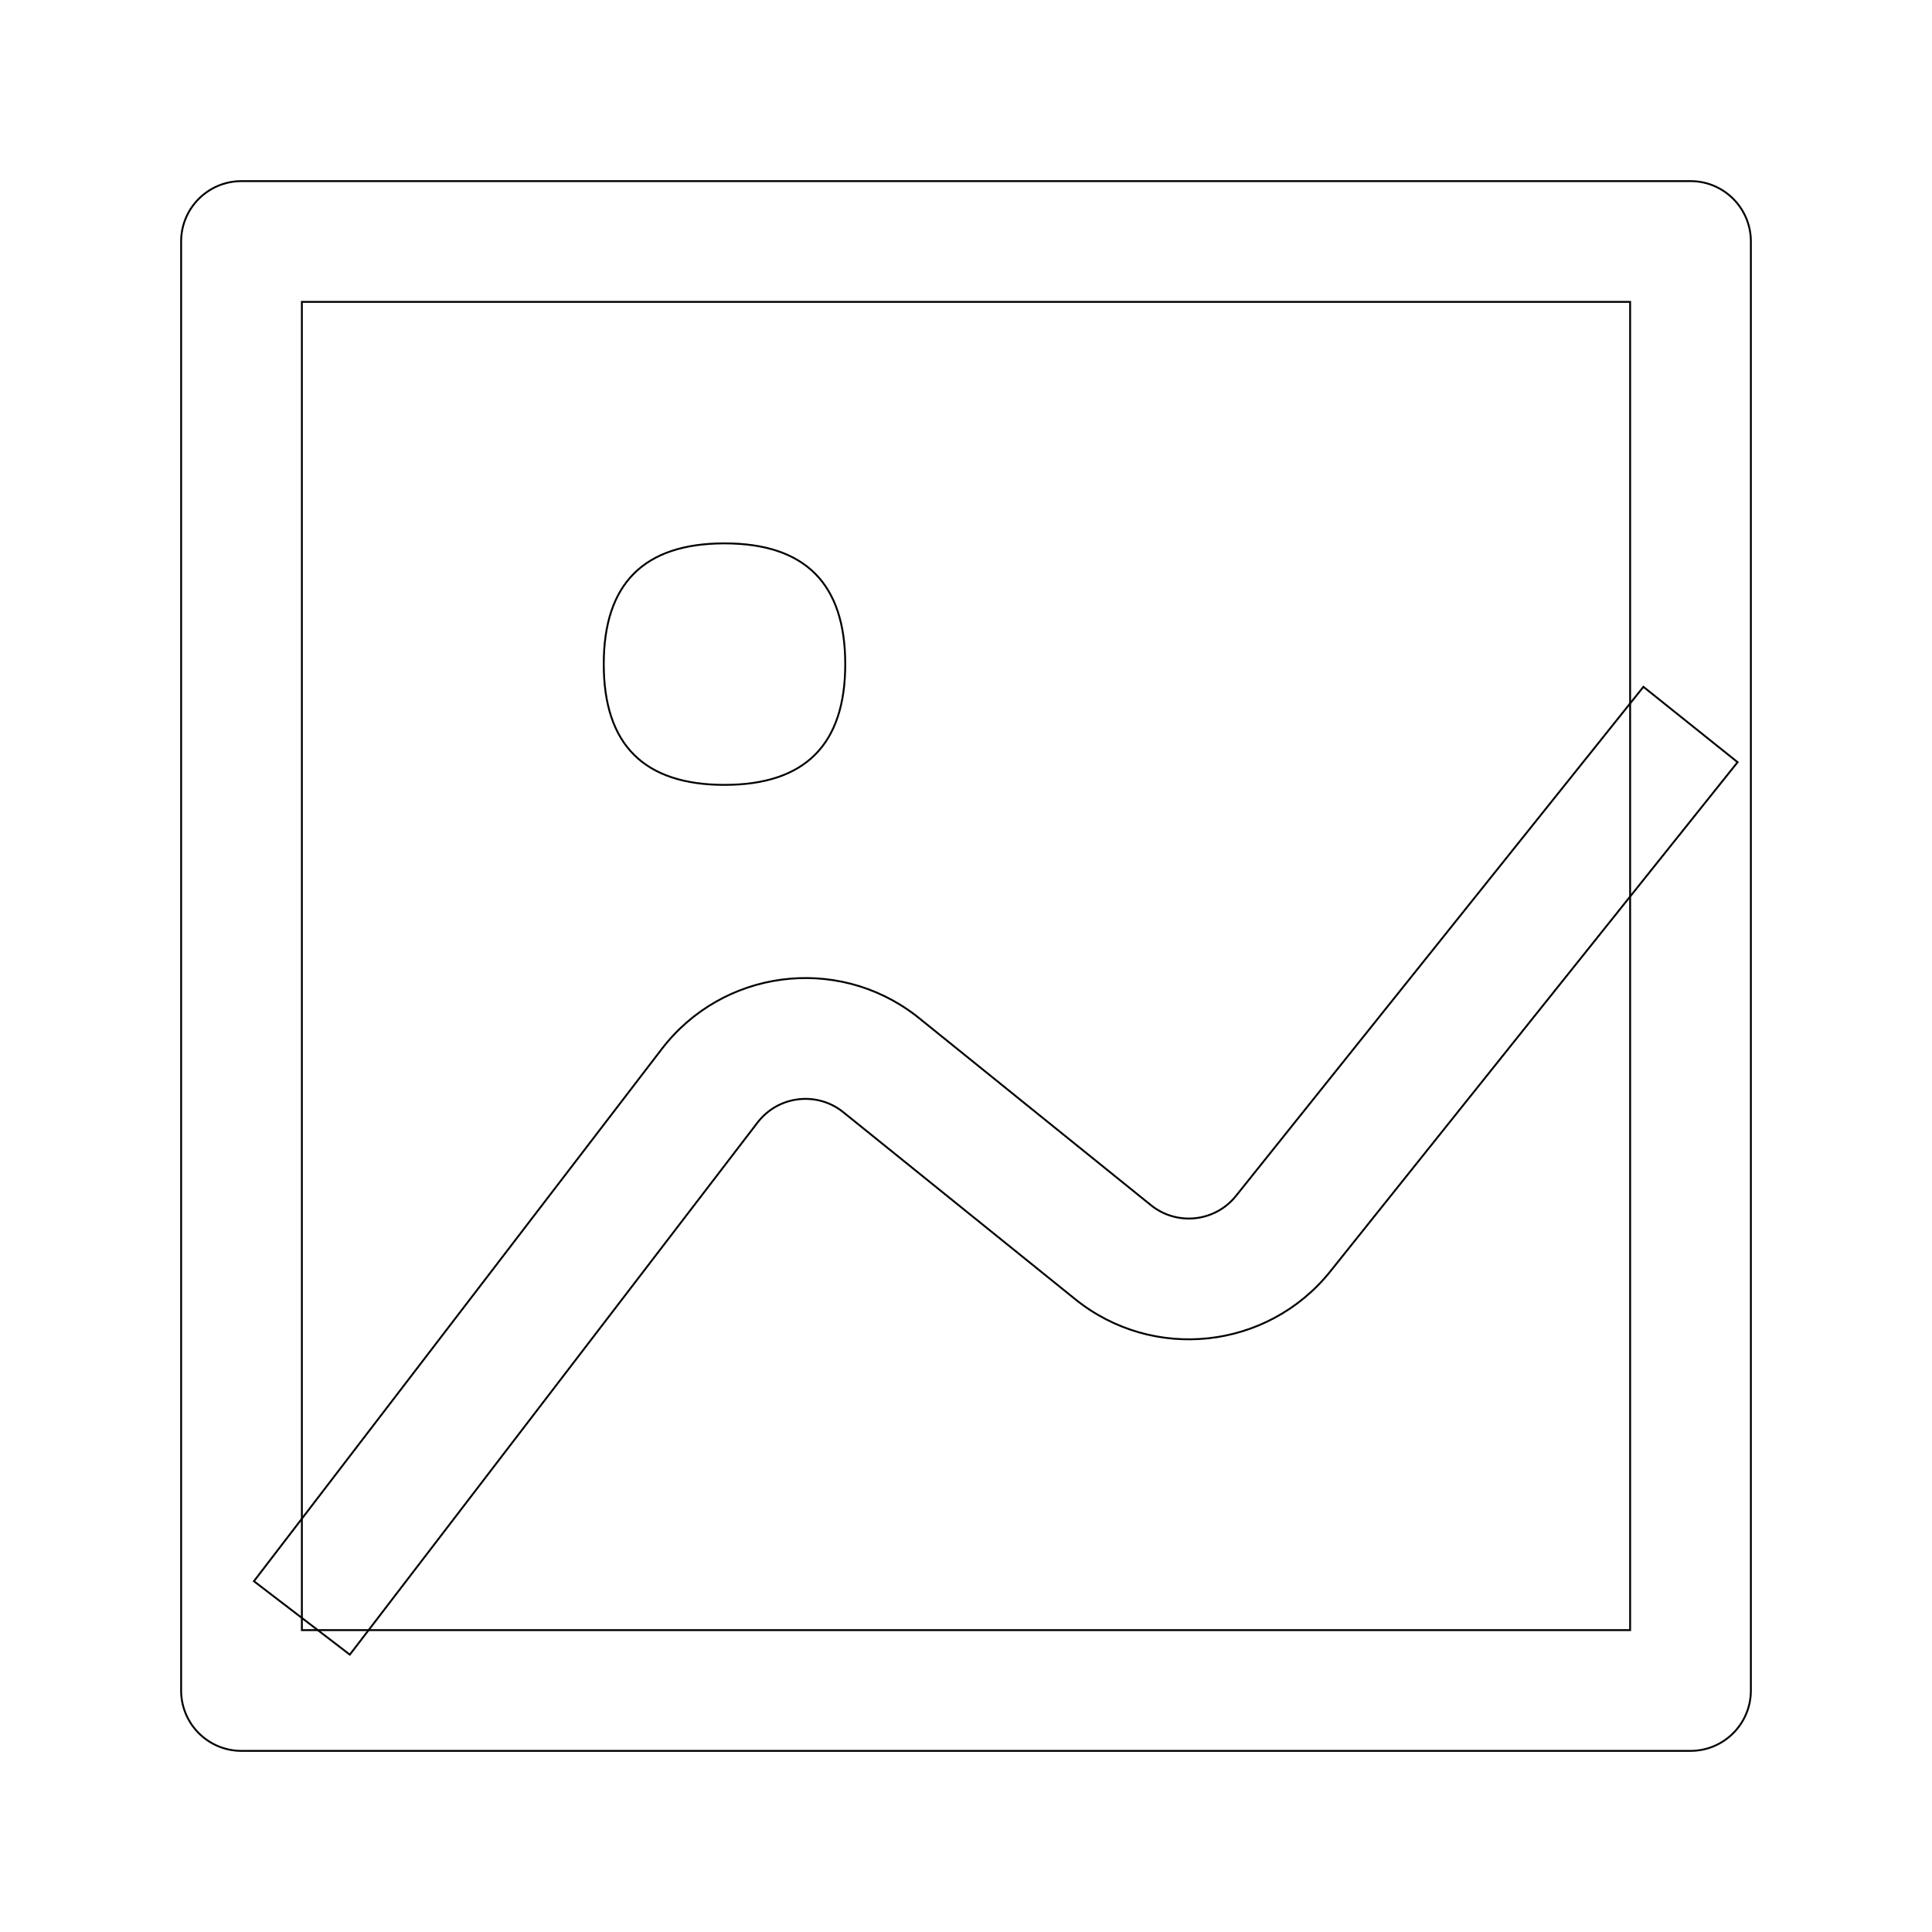
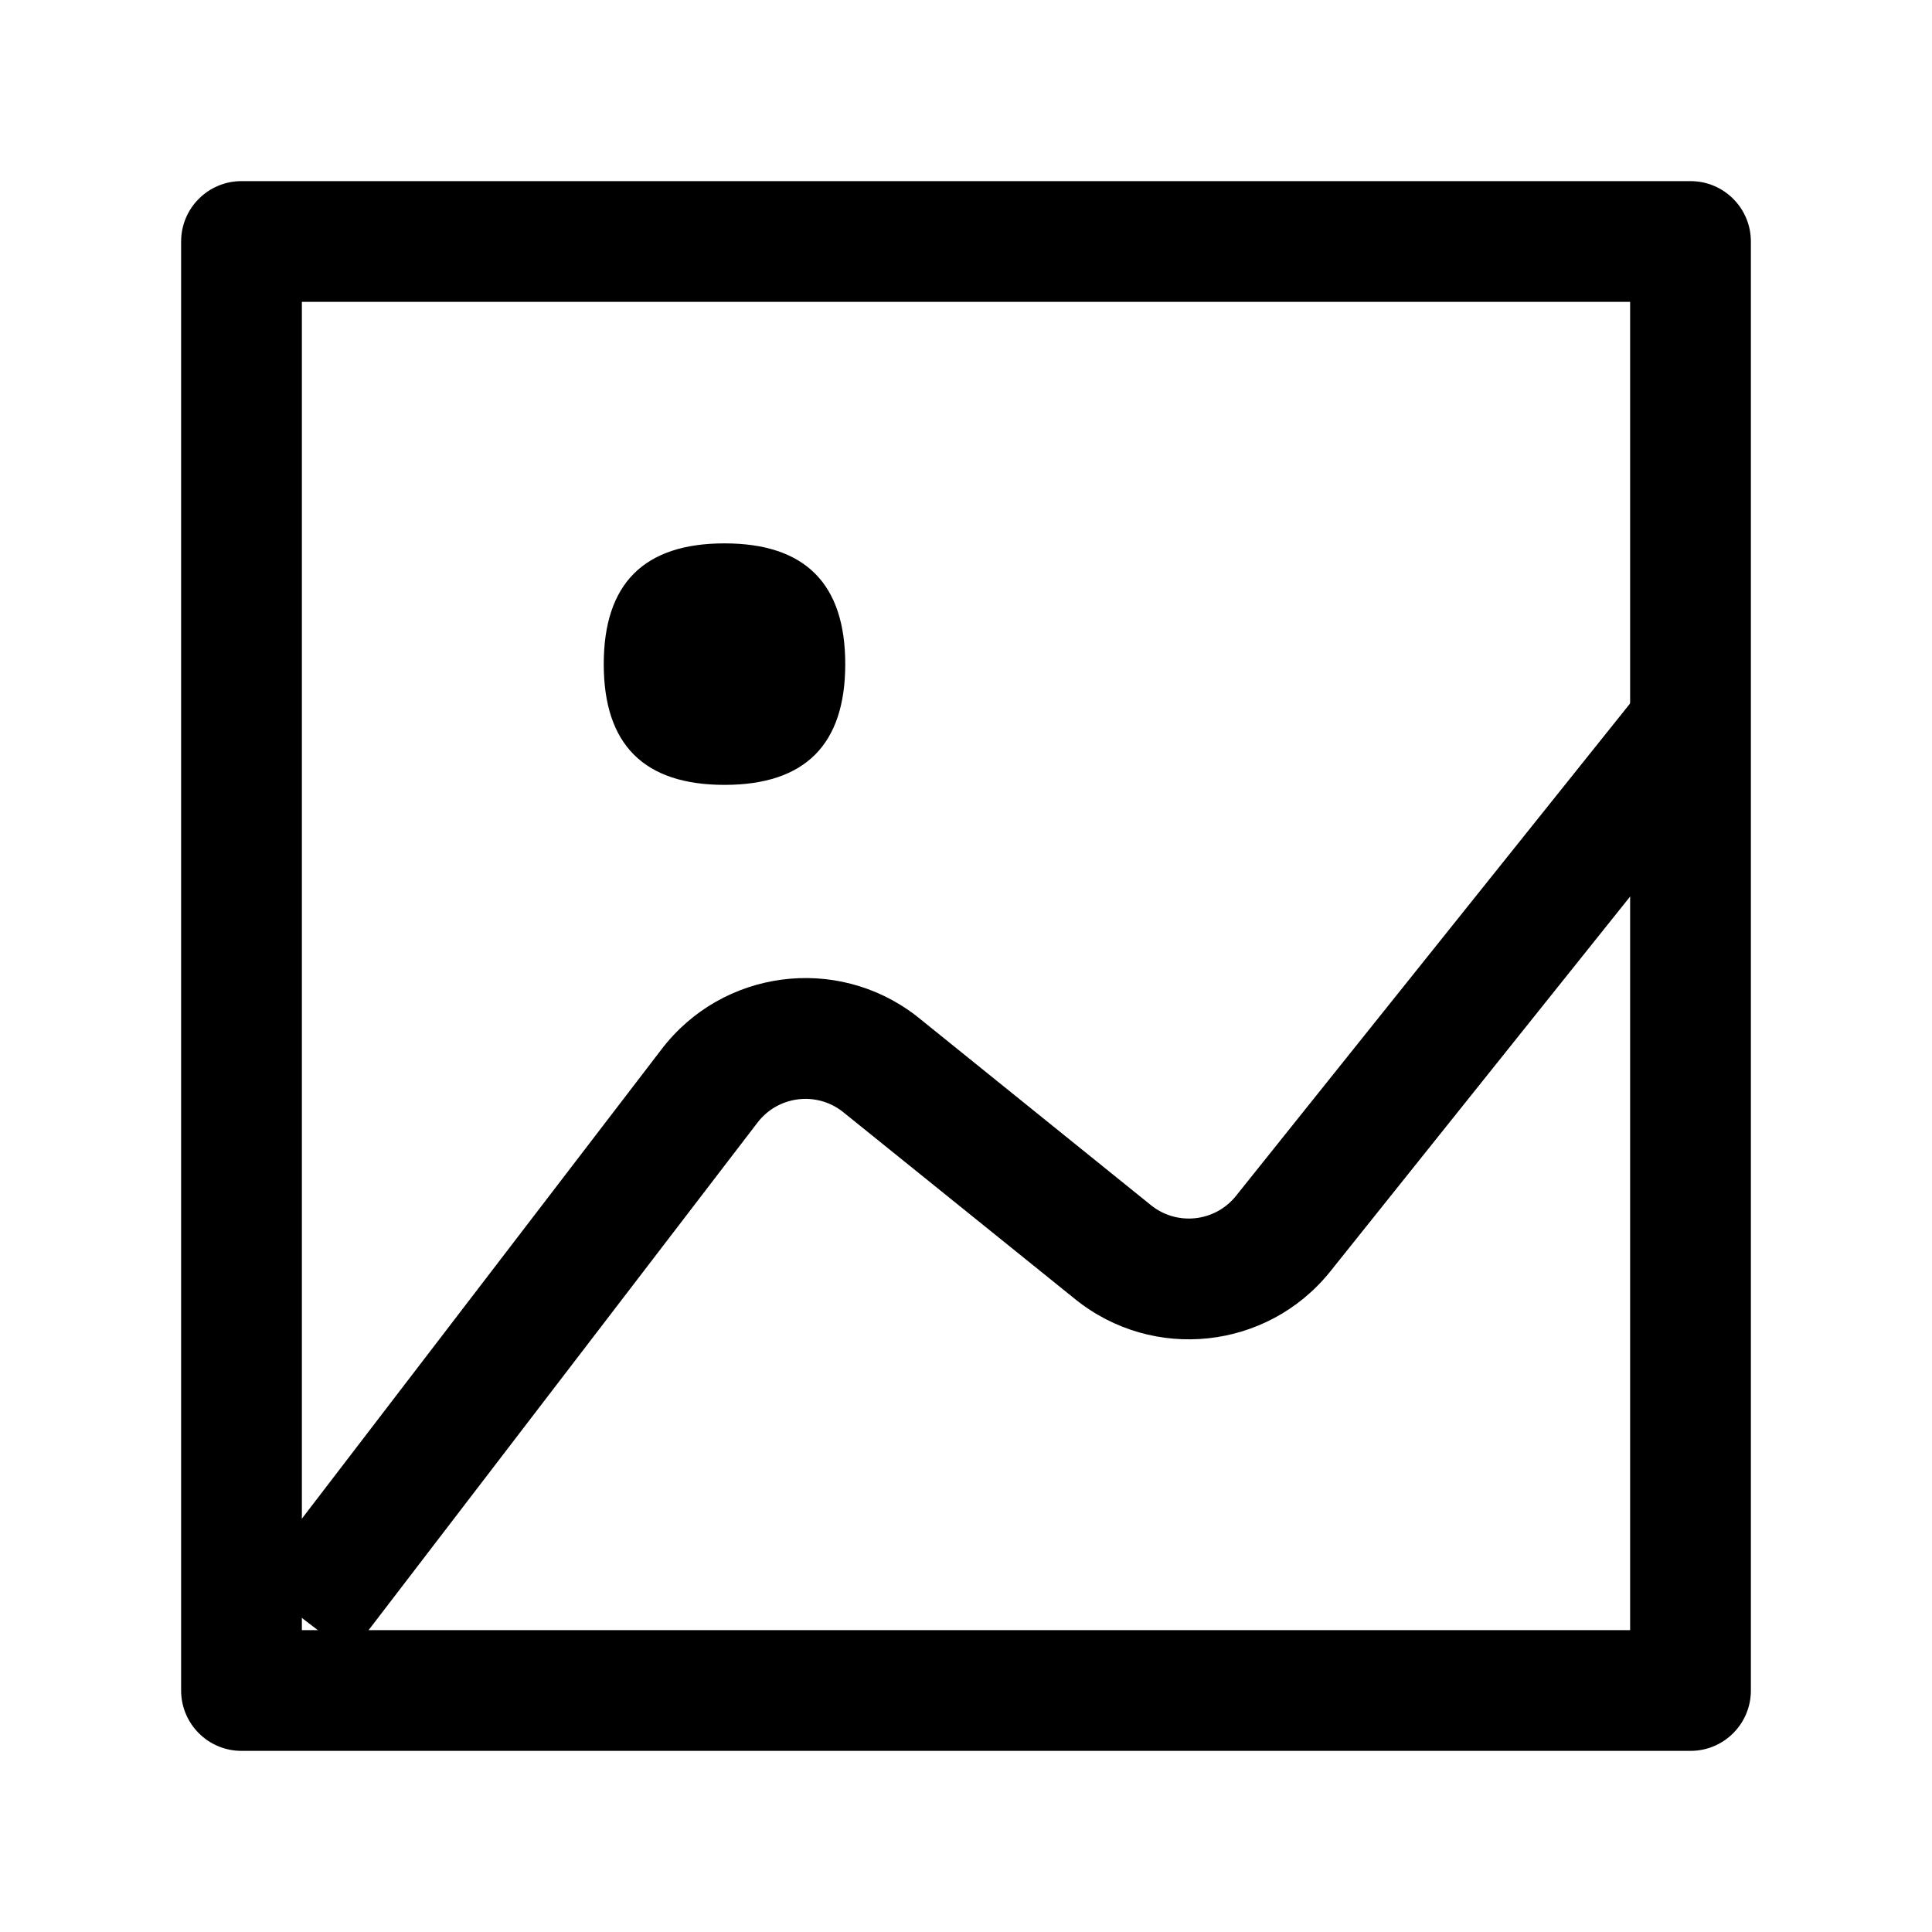
<svg xmlns="http://www.w3.org/2000/svg" viewBox="0 0 1024 1024">
-   <path d="M160 160v704h704V160H160zm-32-64h768a32 32 0 0 1 32 32v768a32 32 0 0 1-32 32H128a32 32 0 0 1-32-32V128a32 32 0 0 1 32-32z" stroke="currentColor" fill="none" />
-   <path d="M384 288q64 0 64 64t-64 64q-64 0-64-64t64-64zM185.408 876.992l-50.816-38.912L350.72 556.032a96 96 0 0 1 134.592-17.856l1.856 1.472 122.88 99.136a32 32 0 0 0 44.992-4.864l216-269.888 49.92 39.936-215.808 269.824-.256.32a96 96 0 0 1-135.04 14.464l-122.88-99.072-.64-.512a32 32 0 0 0-44.8 5.952L185.408 876.992z" stroke="currentColor" fill="none" />
+   <path d="M160 160v704h704V160H160zm-32-64h768a32 32 0 0 1 32 32v768a32 32 0 0 1-32 32H128a32 32 0 0 1-32-32V128a32 32 0 0 1 32-32z" fill="currentColor" />
+   <path d="M384 288q64 0 64 64t-64 64q-64 0-64-64t64-64zM185.408 876.992l-50.816-38.912L350.72 556.032a96 96 0 0 1 134.592-17.856l1.856 1.472 122.88 99.136a32 32 0 0 0 44.992-4.864l216-269.888 49.92 39.936-215.808 269.824-.256.32a96 96 0 0 1-135.04 14.464l-122.88-99.072-.64-.512a32 32 0 0 0-44.8 5.952L185.408 876.992z" fill="currentColor" />
</svg>
